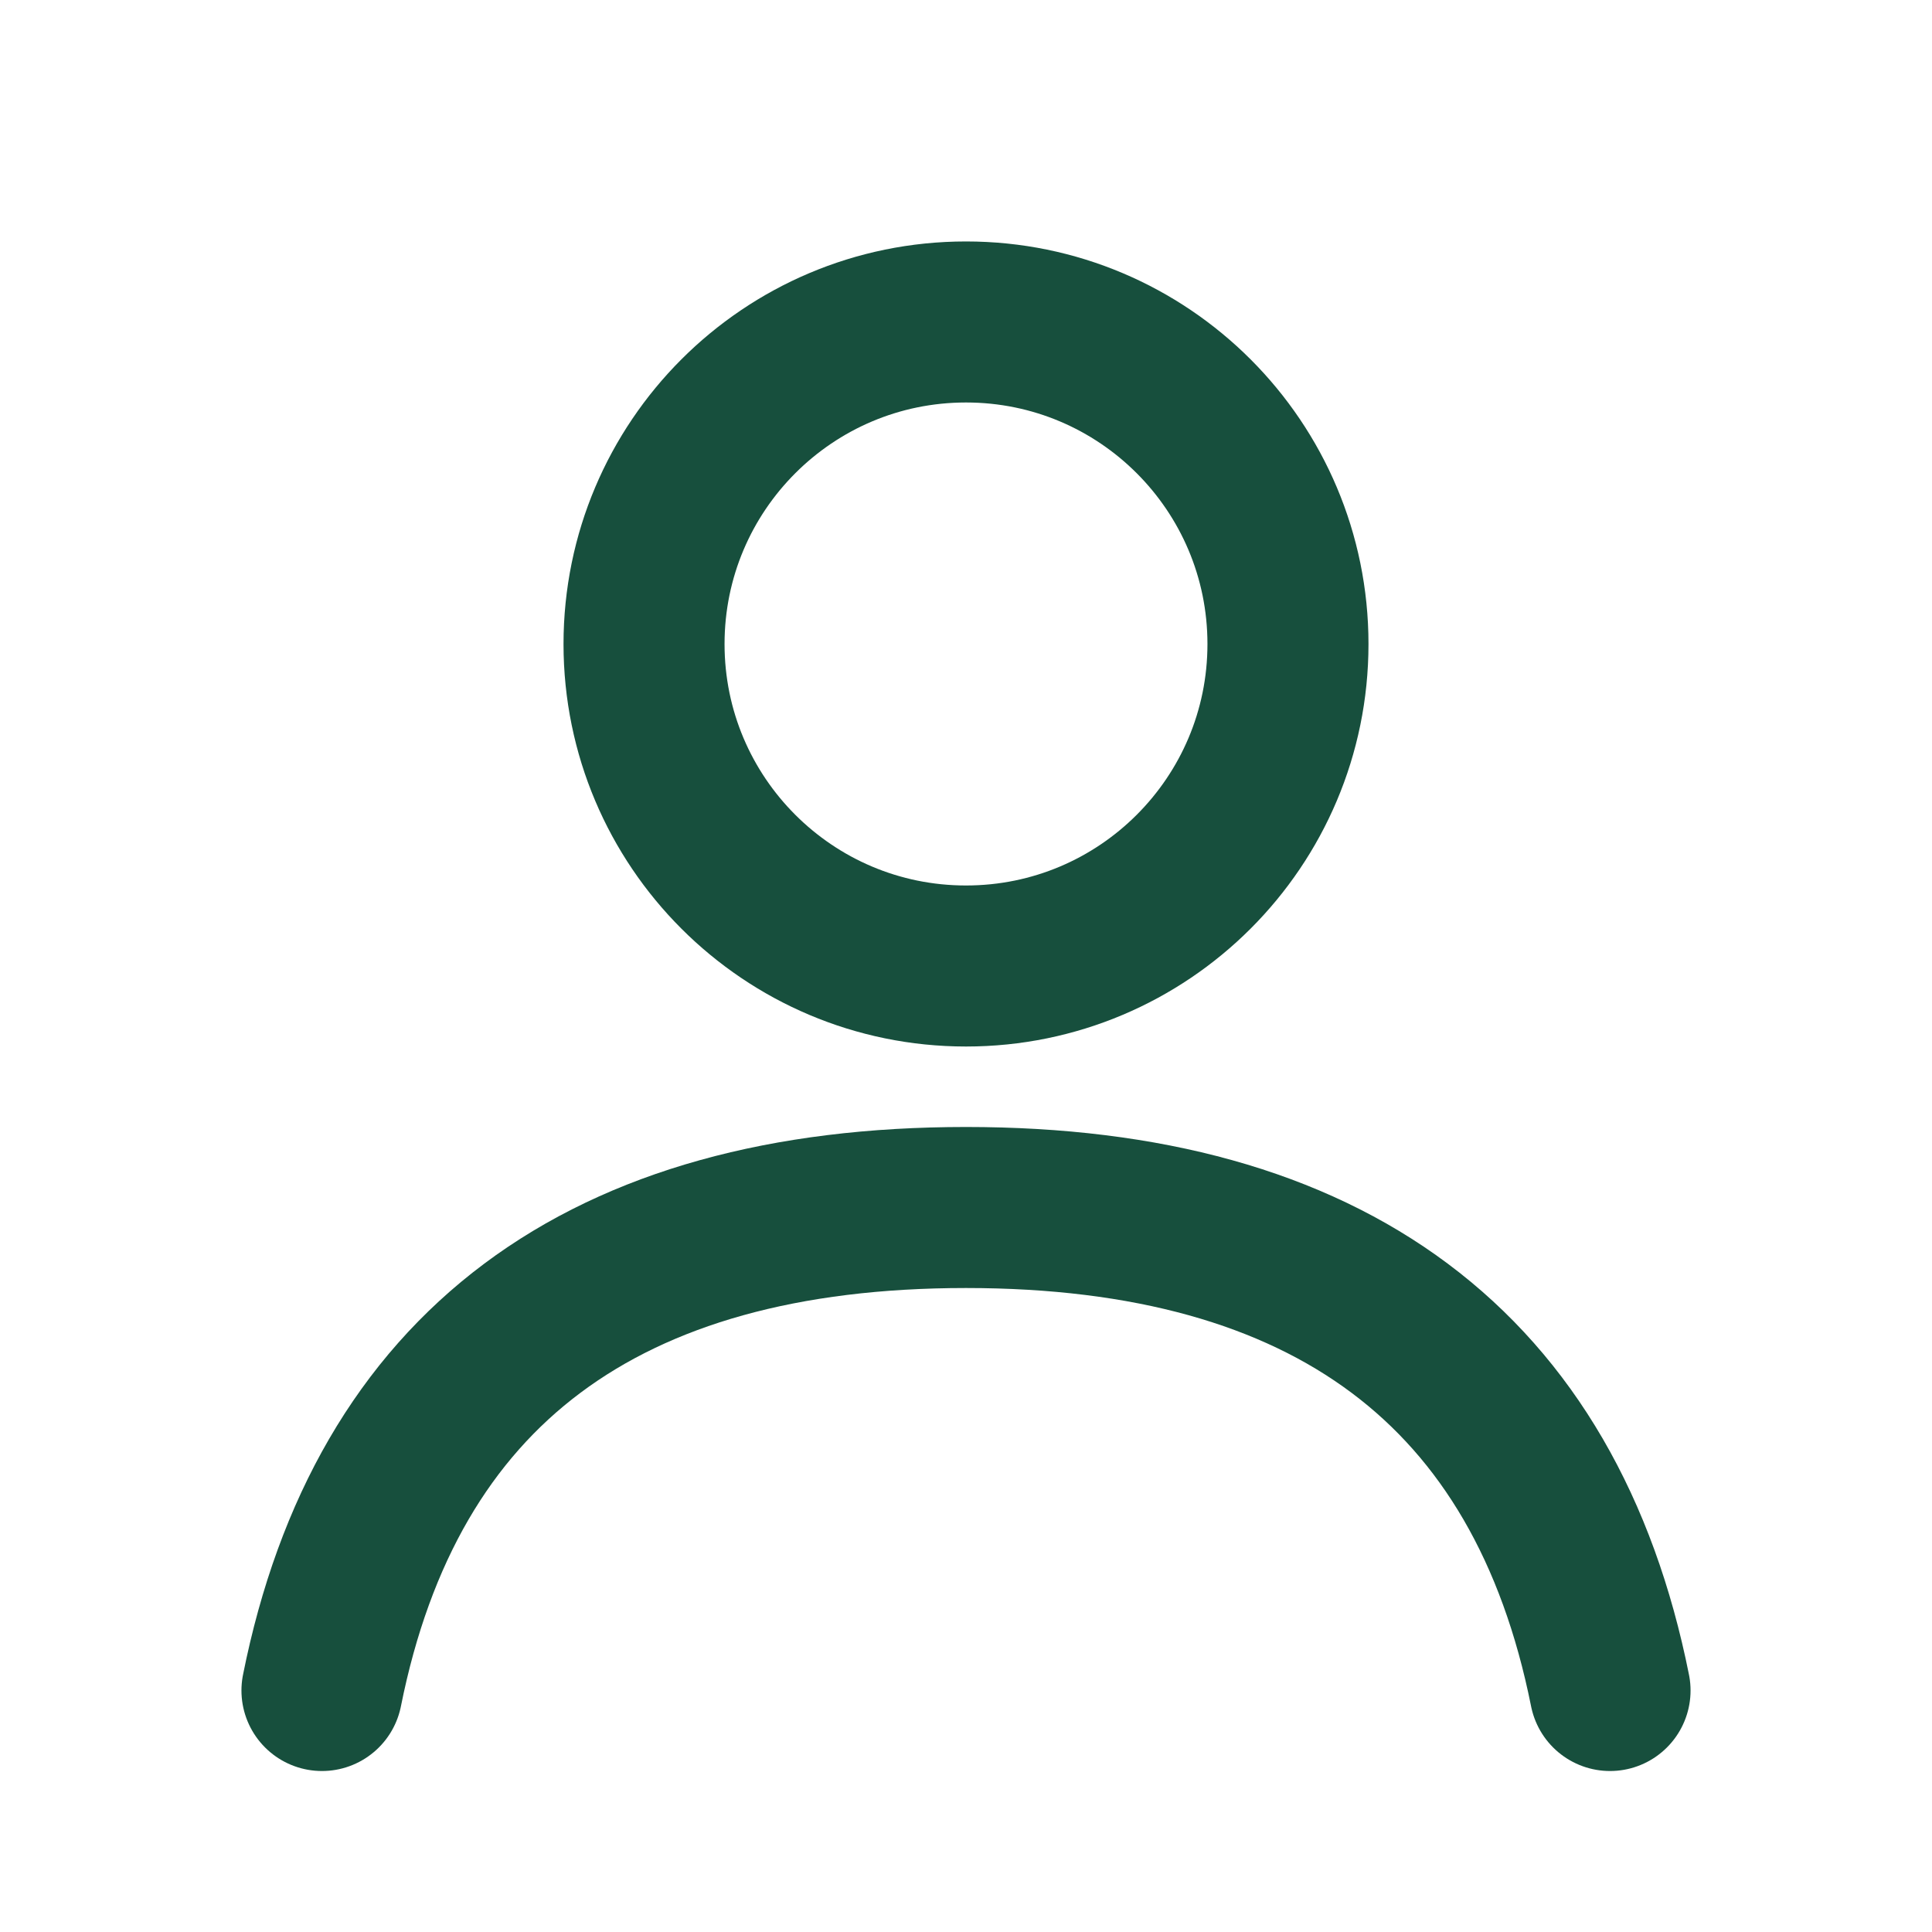
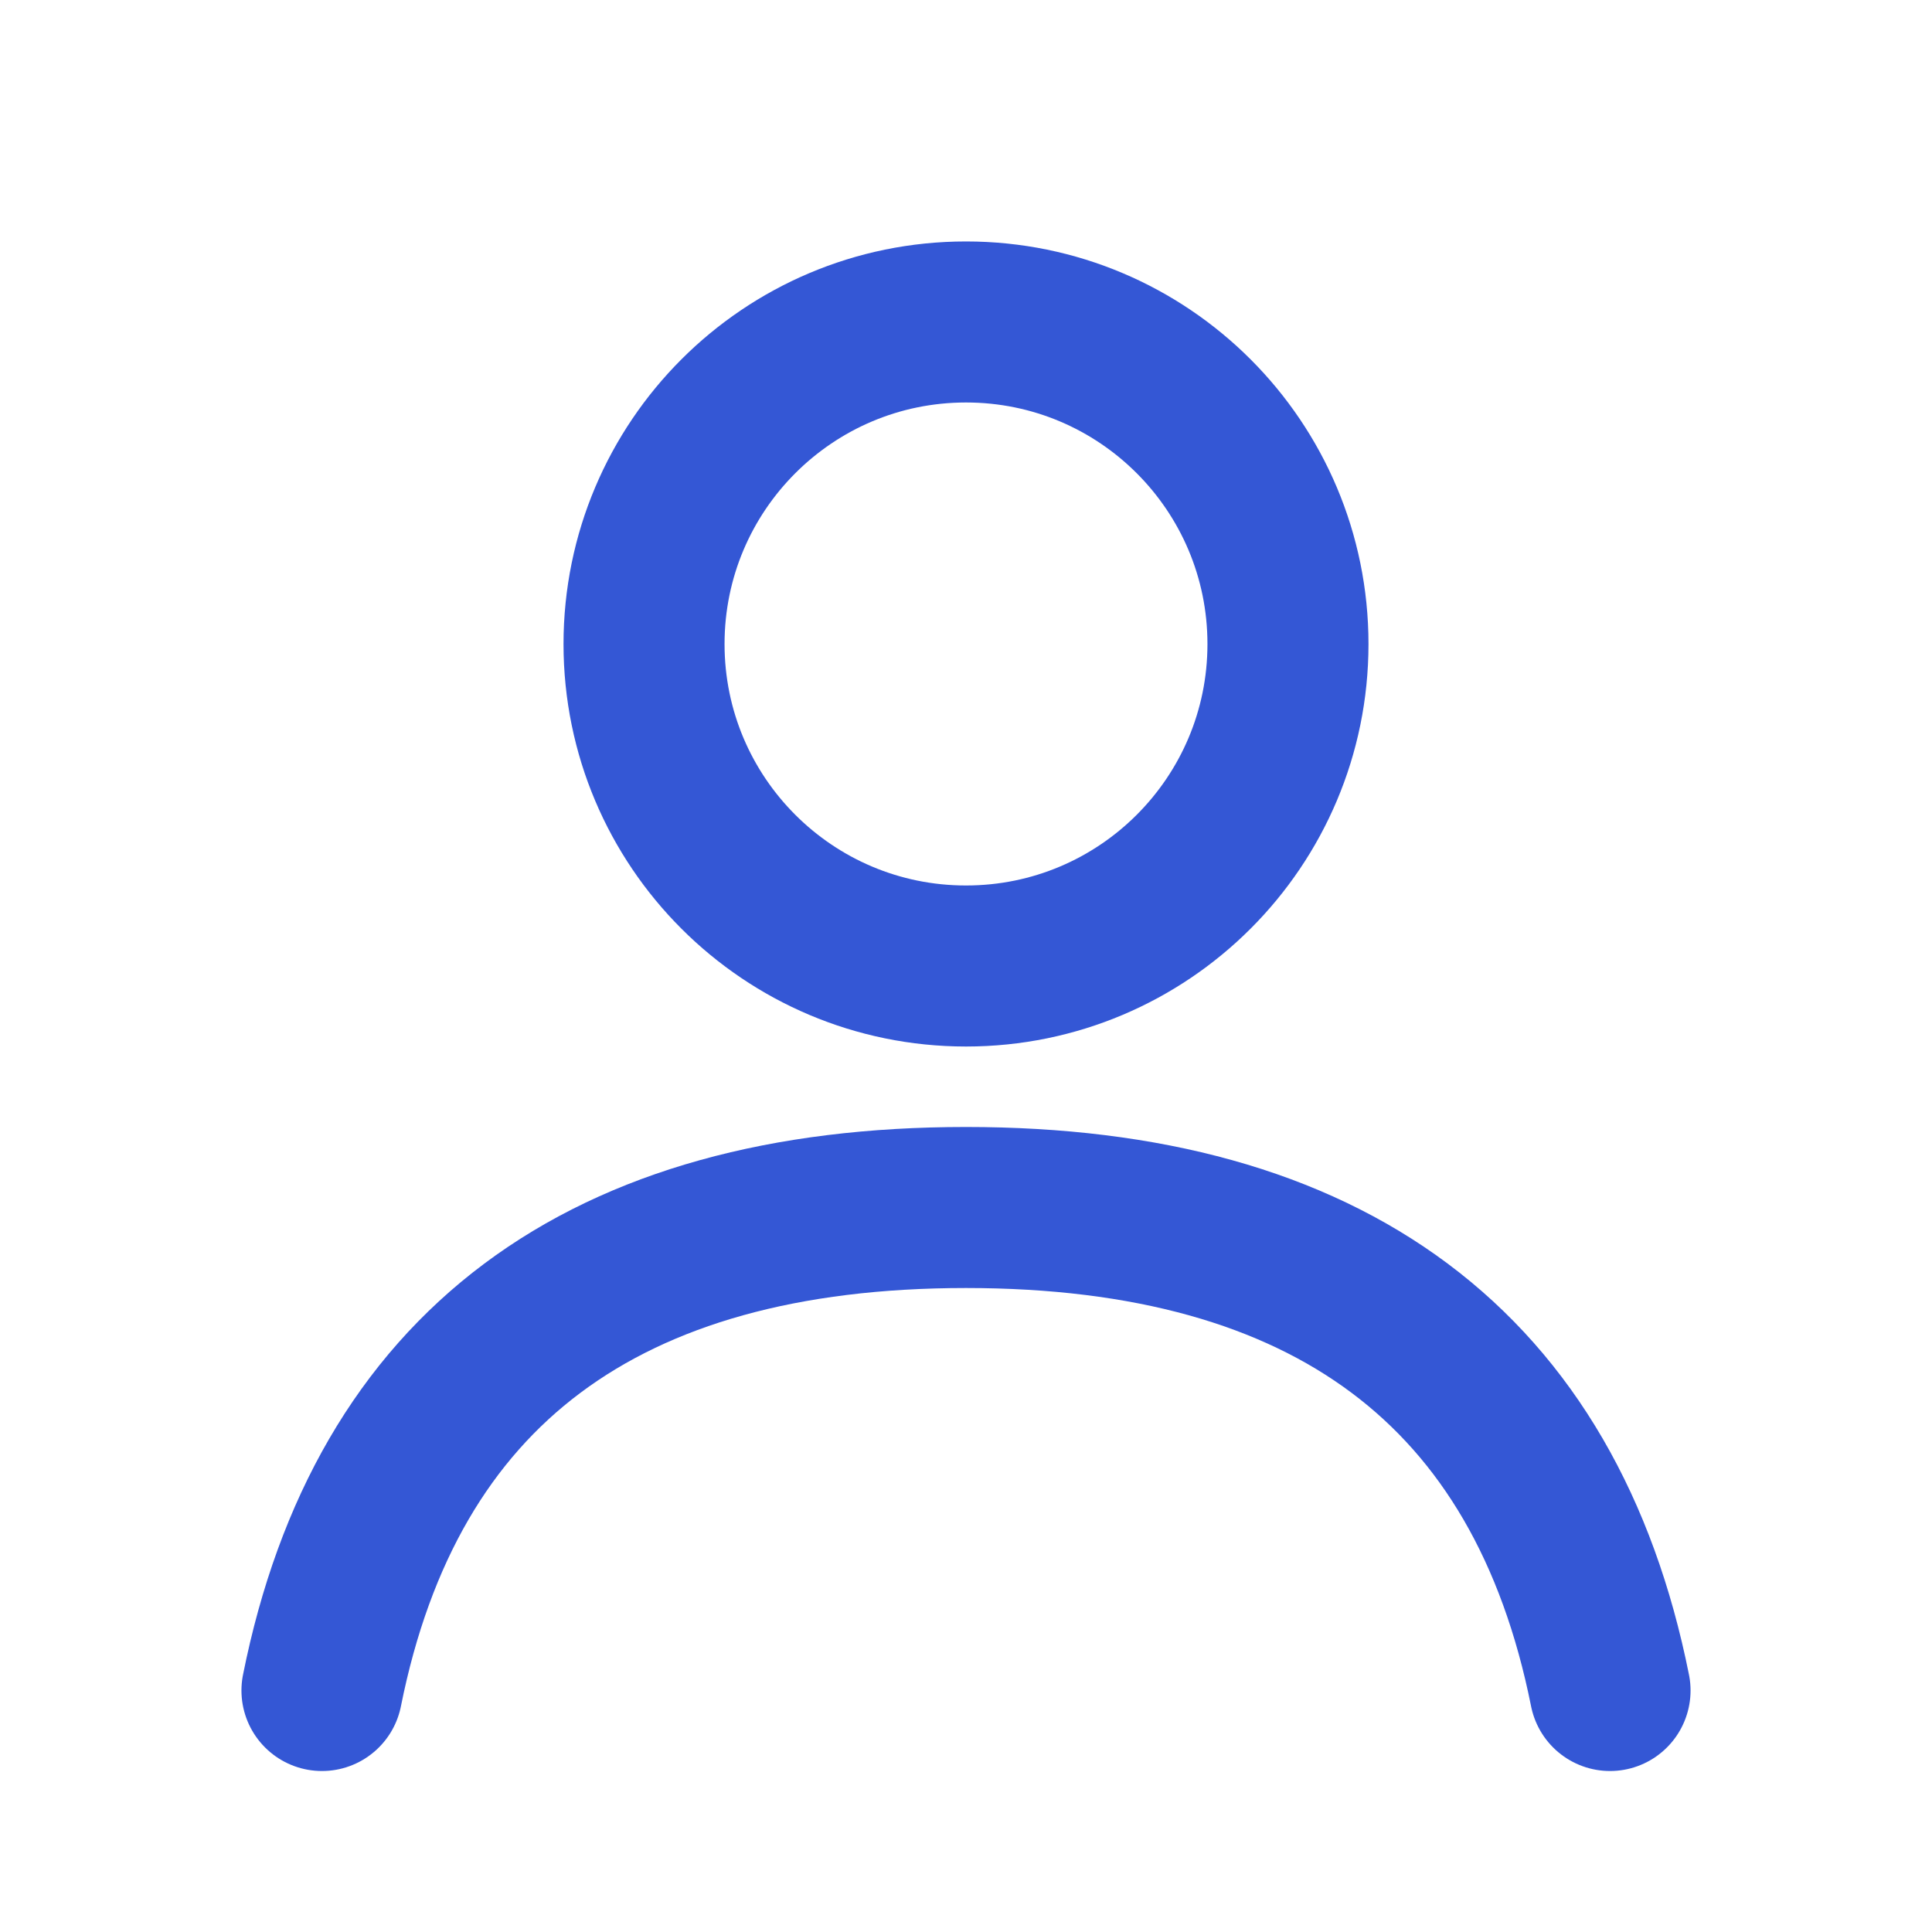
<svg xmlns="http://www.w3.org/2000/svg" preserveAspectRatio="none" overflow="visible" style="display: block;" width="20" height="20" viewBox="0 0 20 20" fill="none">
  <g id="Frame">
-     <path id="Vector" d="M10 10C11.841 10 13.333 8.508 13.333 6.667C13.333 4.826 11.841 3.333 10 3.333C8.159 3.333 6.667 4.826 6.667 6.667C6.667 8.508 8.159 10 10 10Z" stroke="#174F3D" stroke-width="1.667" stroke-linecap="round" stroke-linejoin="round" />
-     <path id="Vector_2" d="M3.333 17.5C4 14.167 6.25 12.5 10 12.5C13.75 12.5 16 14.167 16.667 17.5" stroke="#174F3D" stroke-width="1.667" stroke-linecap="round" stroke-linejoin="round" />
+     <path id="Vector" d="M10 10C11.841 10 13.333 8.508 13.333 6.667C13.333 4.826 11.841 3.333 10 3.333C8.159 3.333 6.667 4.826 6.667 6.667C6.667 8.508 8.159 10 10 10Z" stroke="#3457D5" stroke-width="1.667" stroke-linecap="round" stroke-linejoin="round" />
+     <path id="Vector_2" d="M3.333 17.5C4 14.167 6.25 12.5 10 12.5C13.75 12.5 16 14.167 16.667 17.5" stroke="#3457D5" stroke-width="1.667" stroke-linecap="round" stroke-linejoin="round" />
  </g>
</svg>
